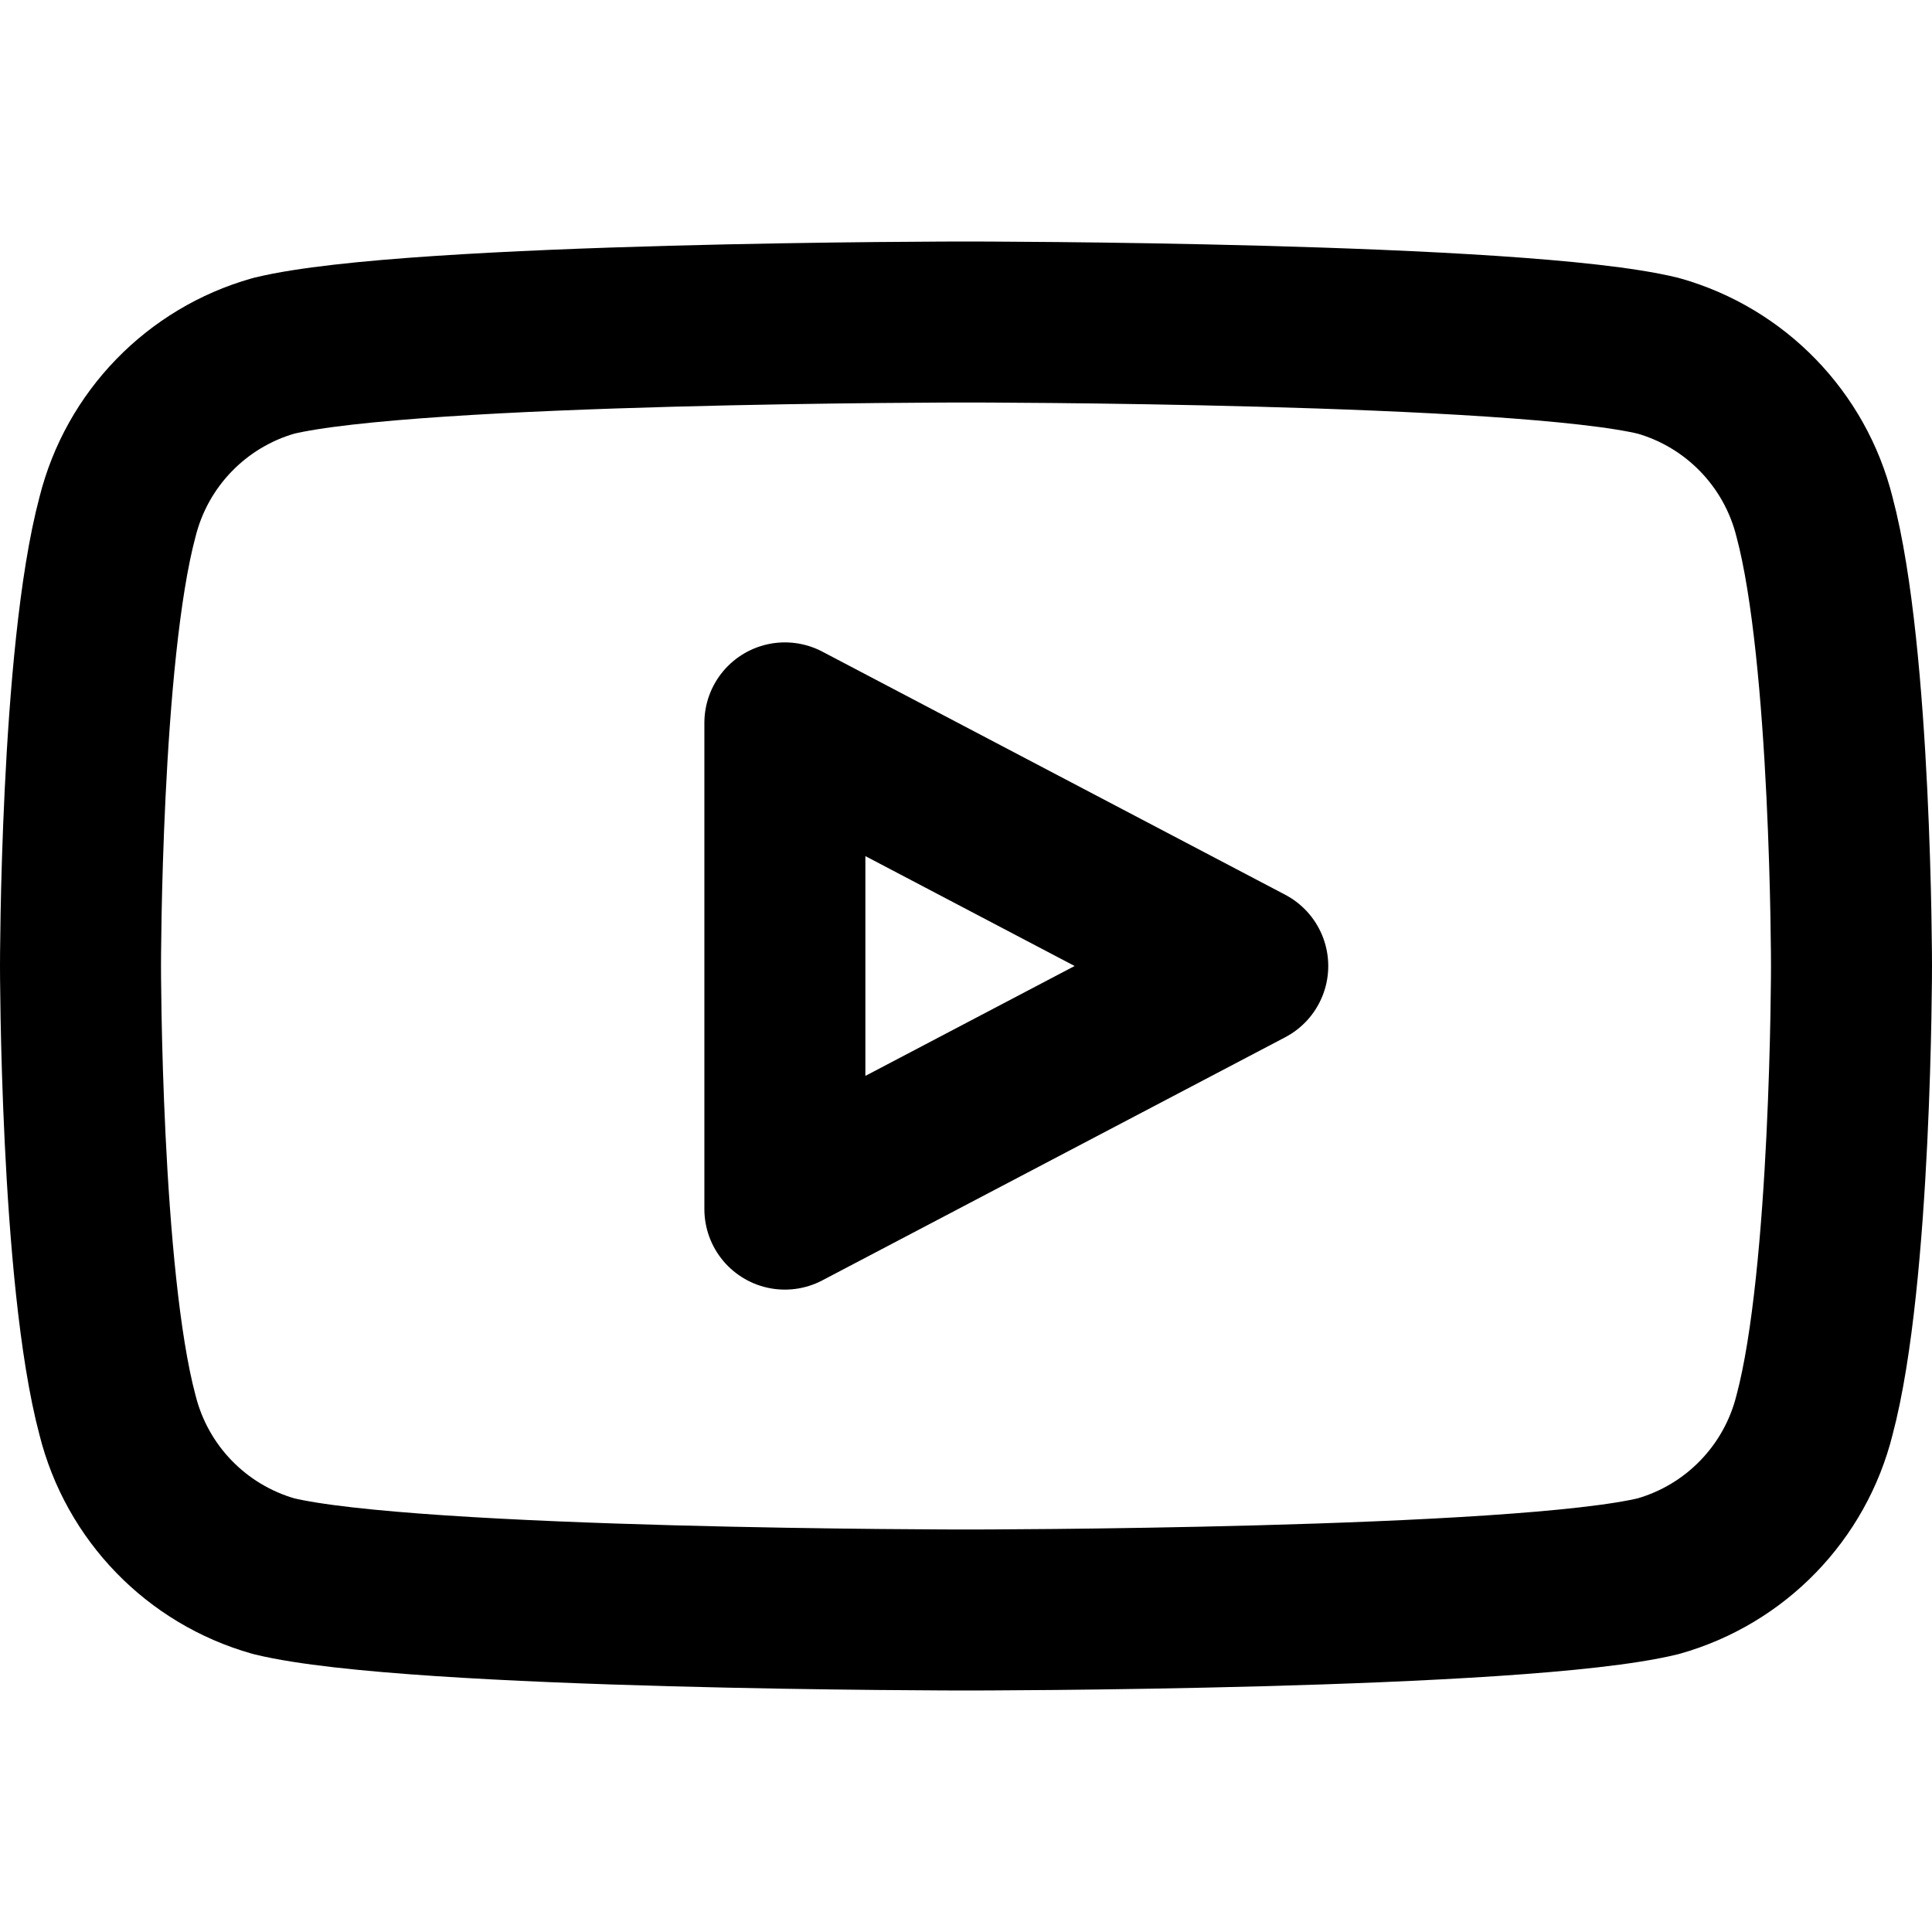
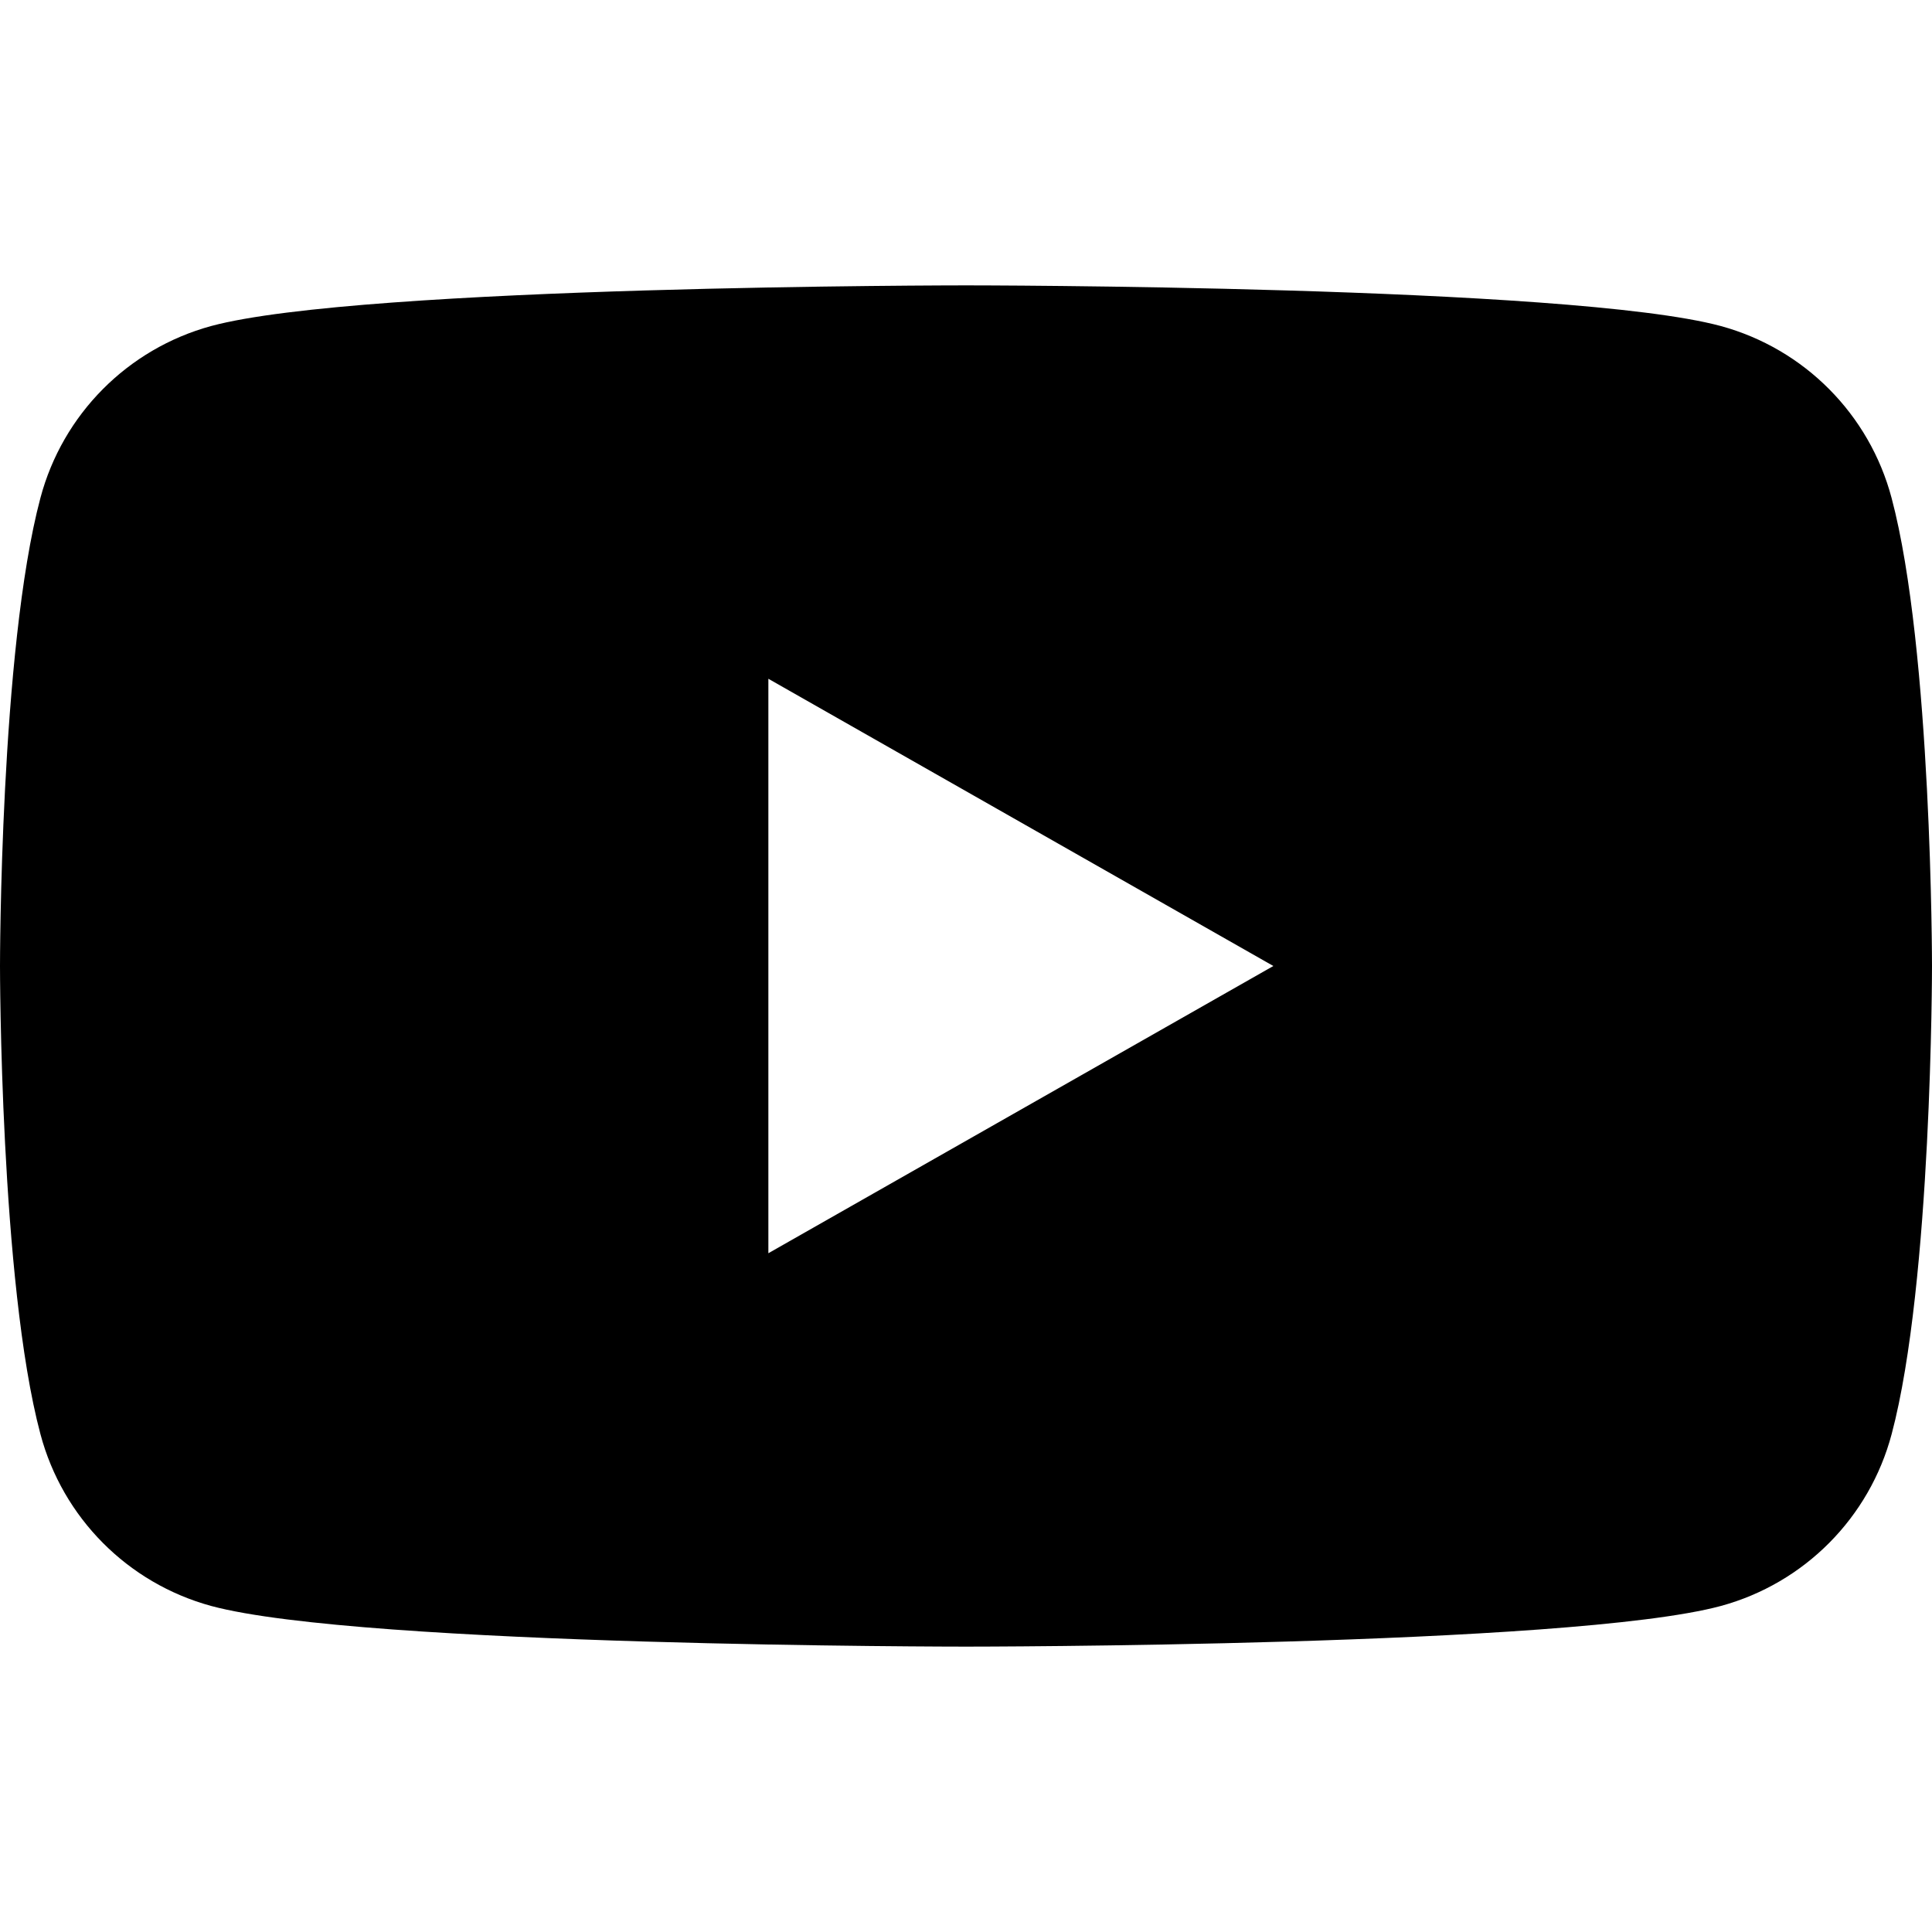
- <svg xmlns="http://www.w3.org/2000/svg" width="24" height="24" viewBox="0 0 24 24" fill="none" stroke="currentColor" stroke-width="2" stroke-linecap="round" stroke-linejoin="round">
-   <path d="M22.54 6.42a2.78 2.78 0 0 0-1.94-2C18.88 4 12 4 12 4s-6.88 0-8.6.42a2.78 2.78 0 0 0-1.94 2C1 8.14 1 12 1 12s0 3.86.46 5.58a2.78 2.78 0 0 0 1.94 2c1.72.42 8.6.42 8.6.42s6.88 0 8.6-.42a2.78 2.78 0 0 0 1.94-2C23 15.86 23 12 23 12s0-3.86-.46-5.58z" />
-   <polygon points="9.75 15.02 15.5 12 9.75 8.98 9.75 15.02" />
+ <svg xmlns="http://www.w3.org/2000/svg" width="24" height="24" viewBox="0 0 24 24" fill="currentColor">
+   <path d="M23.498 6.186a3.016 3.016 0 0 0-2.122-2.136C19.505 3.545 12 3.545 12 3.545s-7.505 0-9.377.505A3.017 3.017 0 0 0 .502 6.186C0 8.07 0 12 0 12s0 3.93.502 5.814a3.016 3.016 0 0 0 2.122 2.136c1.871.505 9.376.505 9.376.505s7.505 0 9.377-.505a3.015 3.015 0 0 0 2.122-2.136C24 15.93 24 12 24 12s0-3.93-.502-5.814zM9.545 15.568V8.432L15.818 12l-6.273 3.568z" />
</svg>
